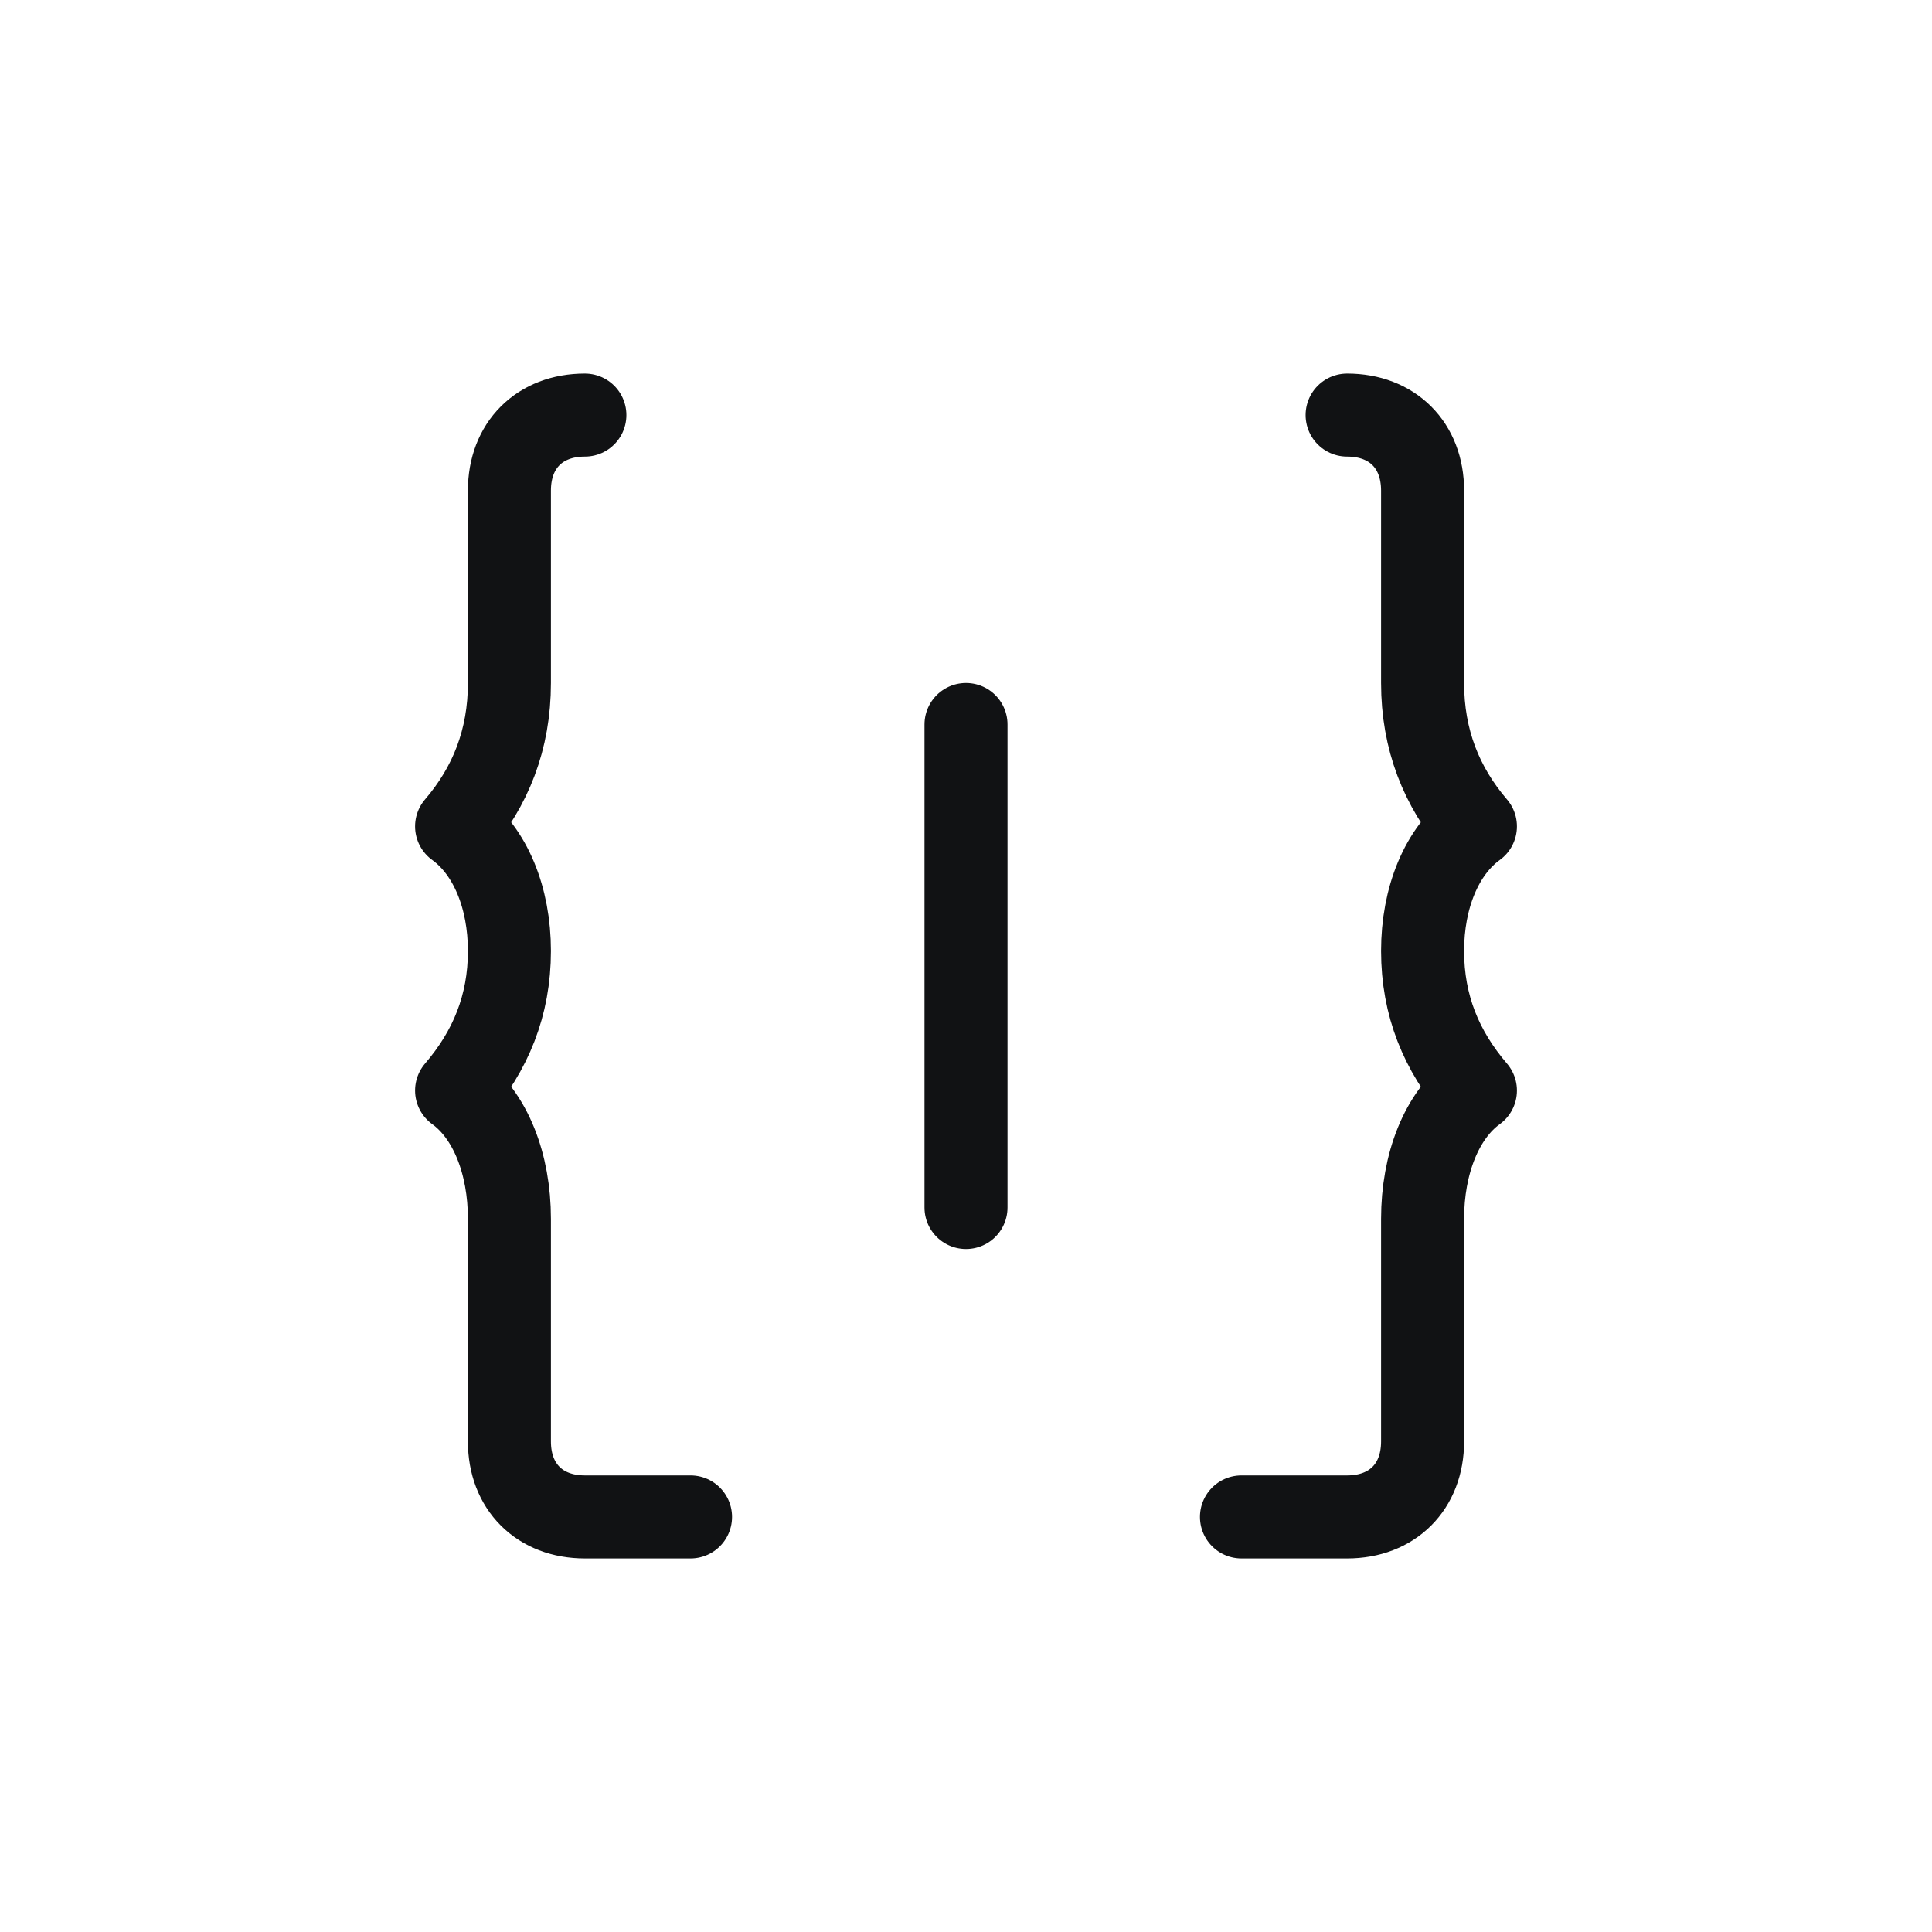
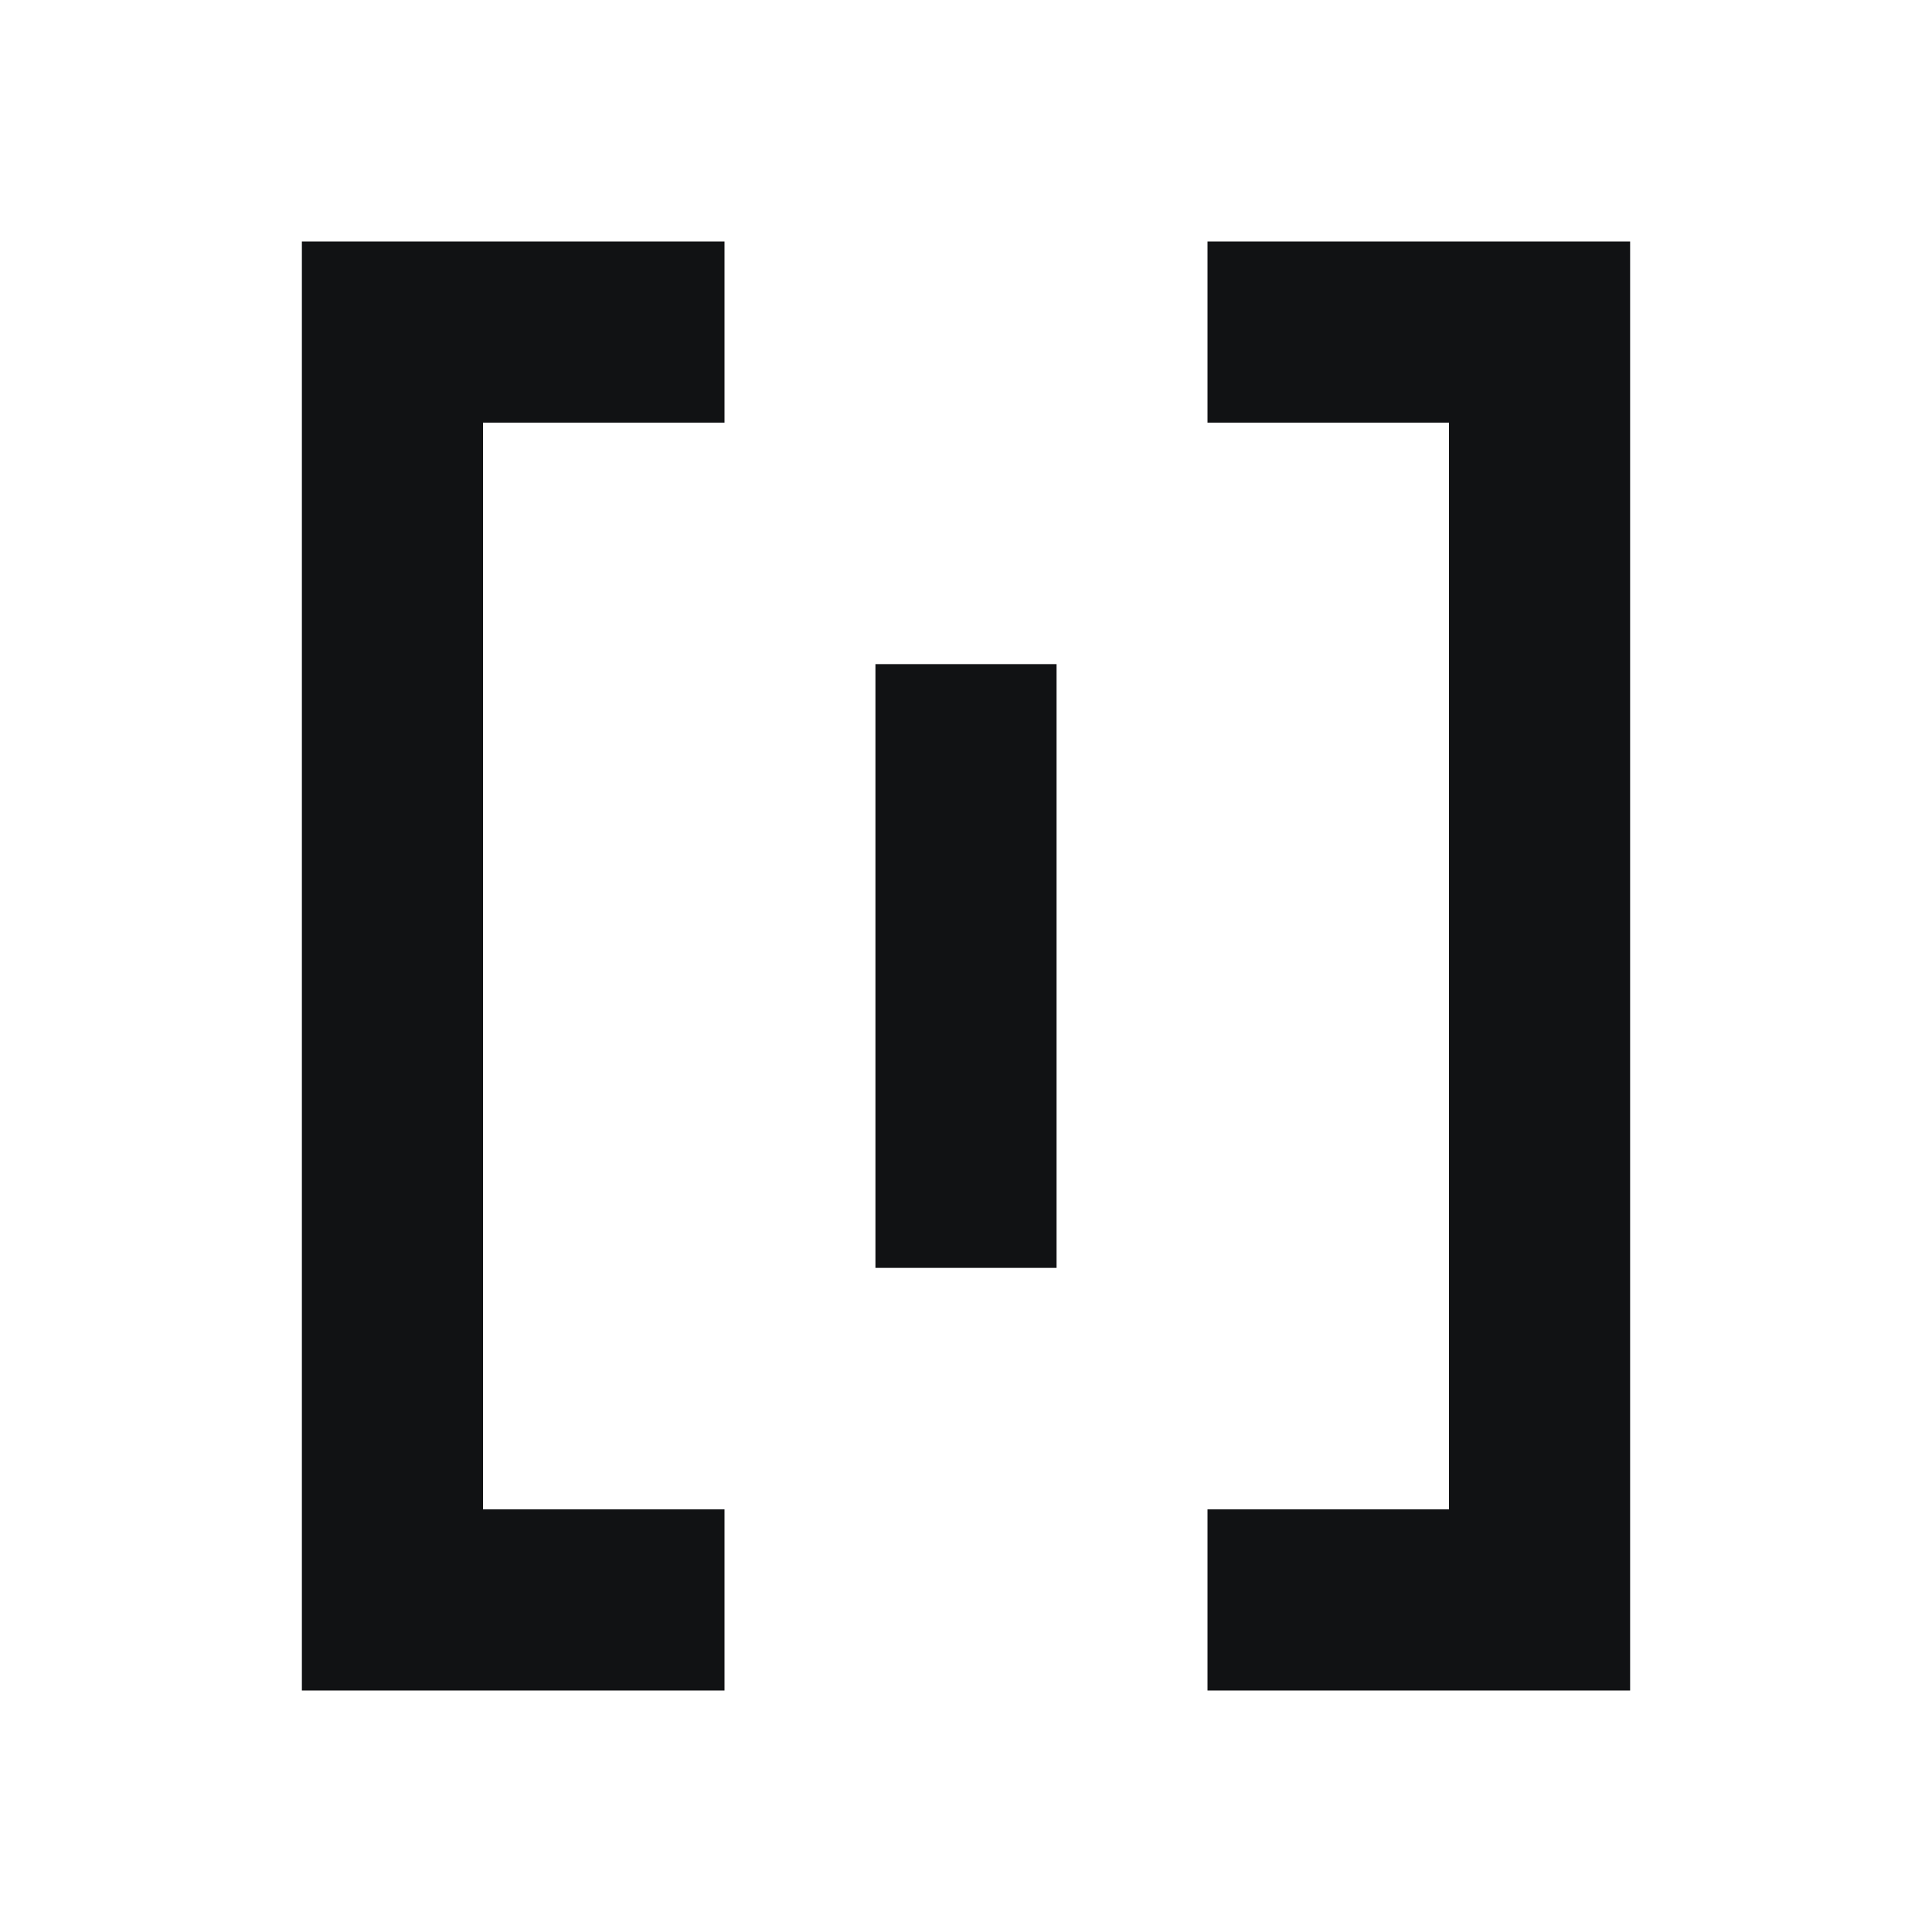
<svg xmlns="http://www.w3.org/2000/svg" width="1024" height="1024" viewBox="0 0 1024 1024" fill="none">
-   <rect width="1024" height="1024" fill="none" />
-   <g stroke="#111214" stroke-width="44" stroke-linecap="round" stroke-linejoin="round">
-     <path d="M310 220 C286 220 270 236 270 260 L270 362 C270 392 260 417 242 438 C260 451 270 476 270 504 C270 533 260 557 242 578 C260 591 270 617 270 646 L270 764 C270 788 286 804 310 804 L366 804" />
-     <path d="M714 220 C738 220 754 236 754 260 L754 362 C754 392 764 417 782 438 C764 451 754 476 754 504 C754 533 764 557 782 578 C764 591 754 617 754 646 L754 764 C754 788 738 804 714 804 L658 804" />
-     <path d="M512 384 L512 640" />
+   <g stroke="#111214" stroke-width="96">
+     <path d="M384 176 H208 V848 H384" />
+     <path d="M640 176 H816 V848 H640" />
+     <path d="M512 352 V672" />
  </g>
</svg>
